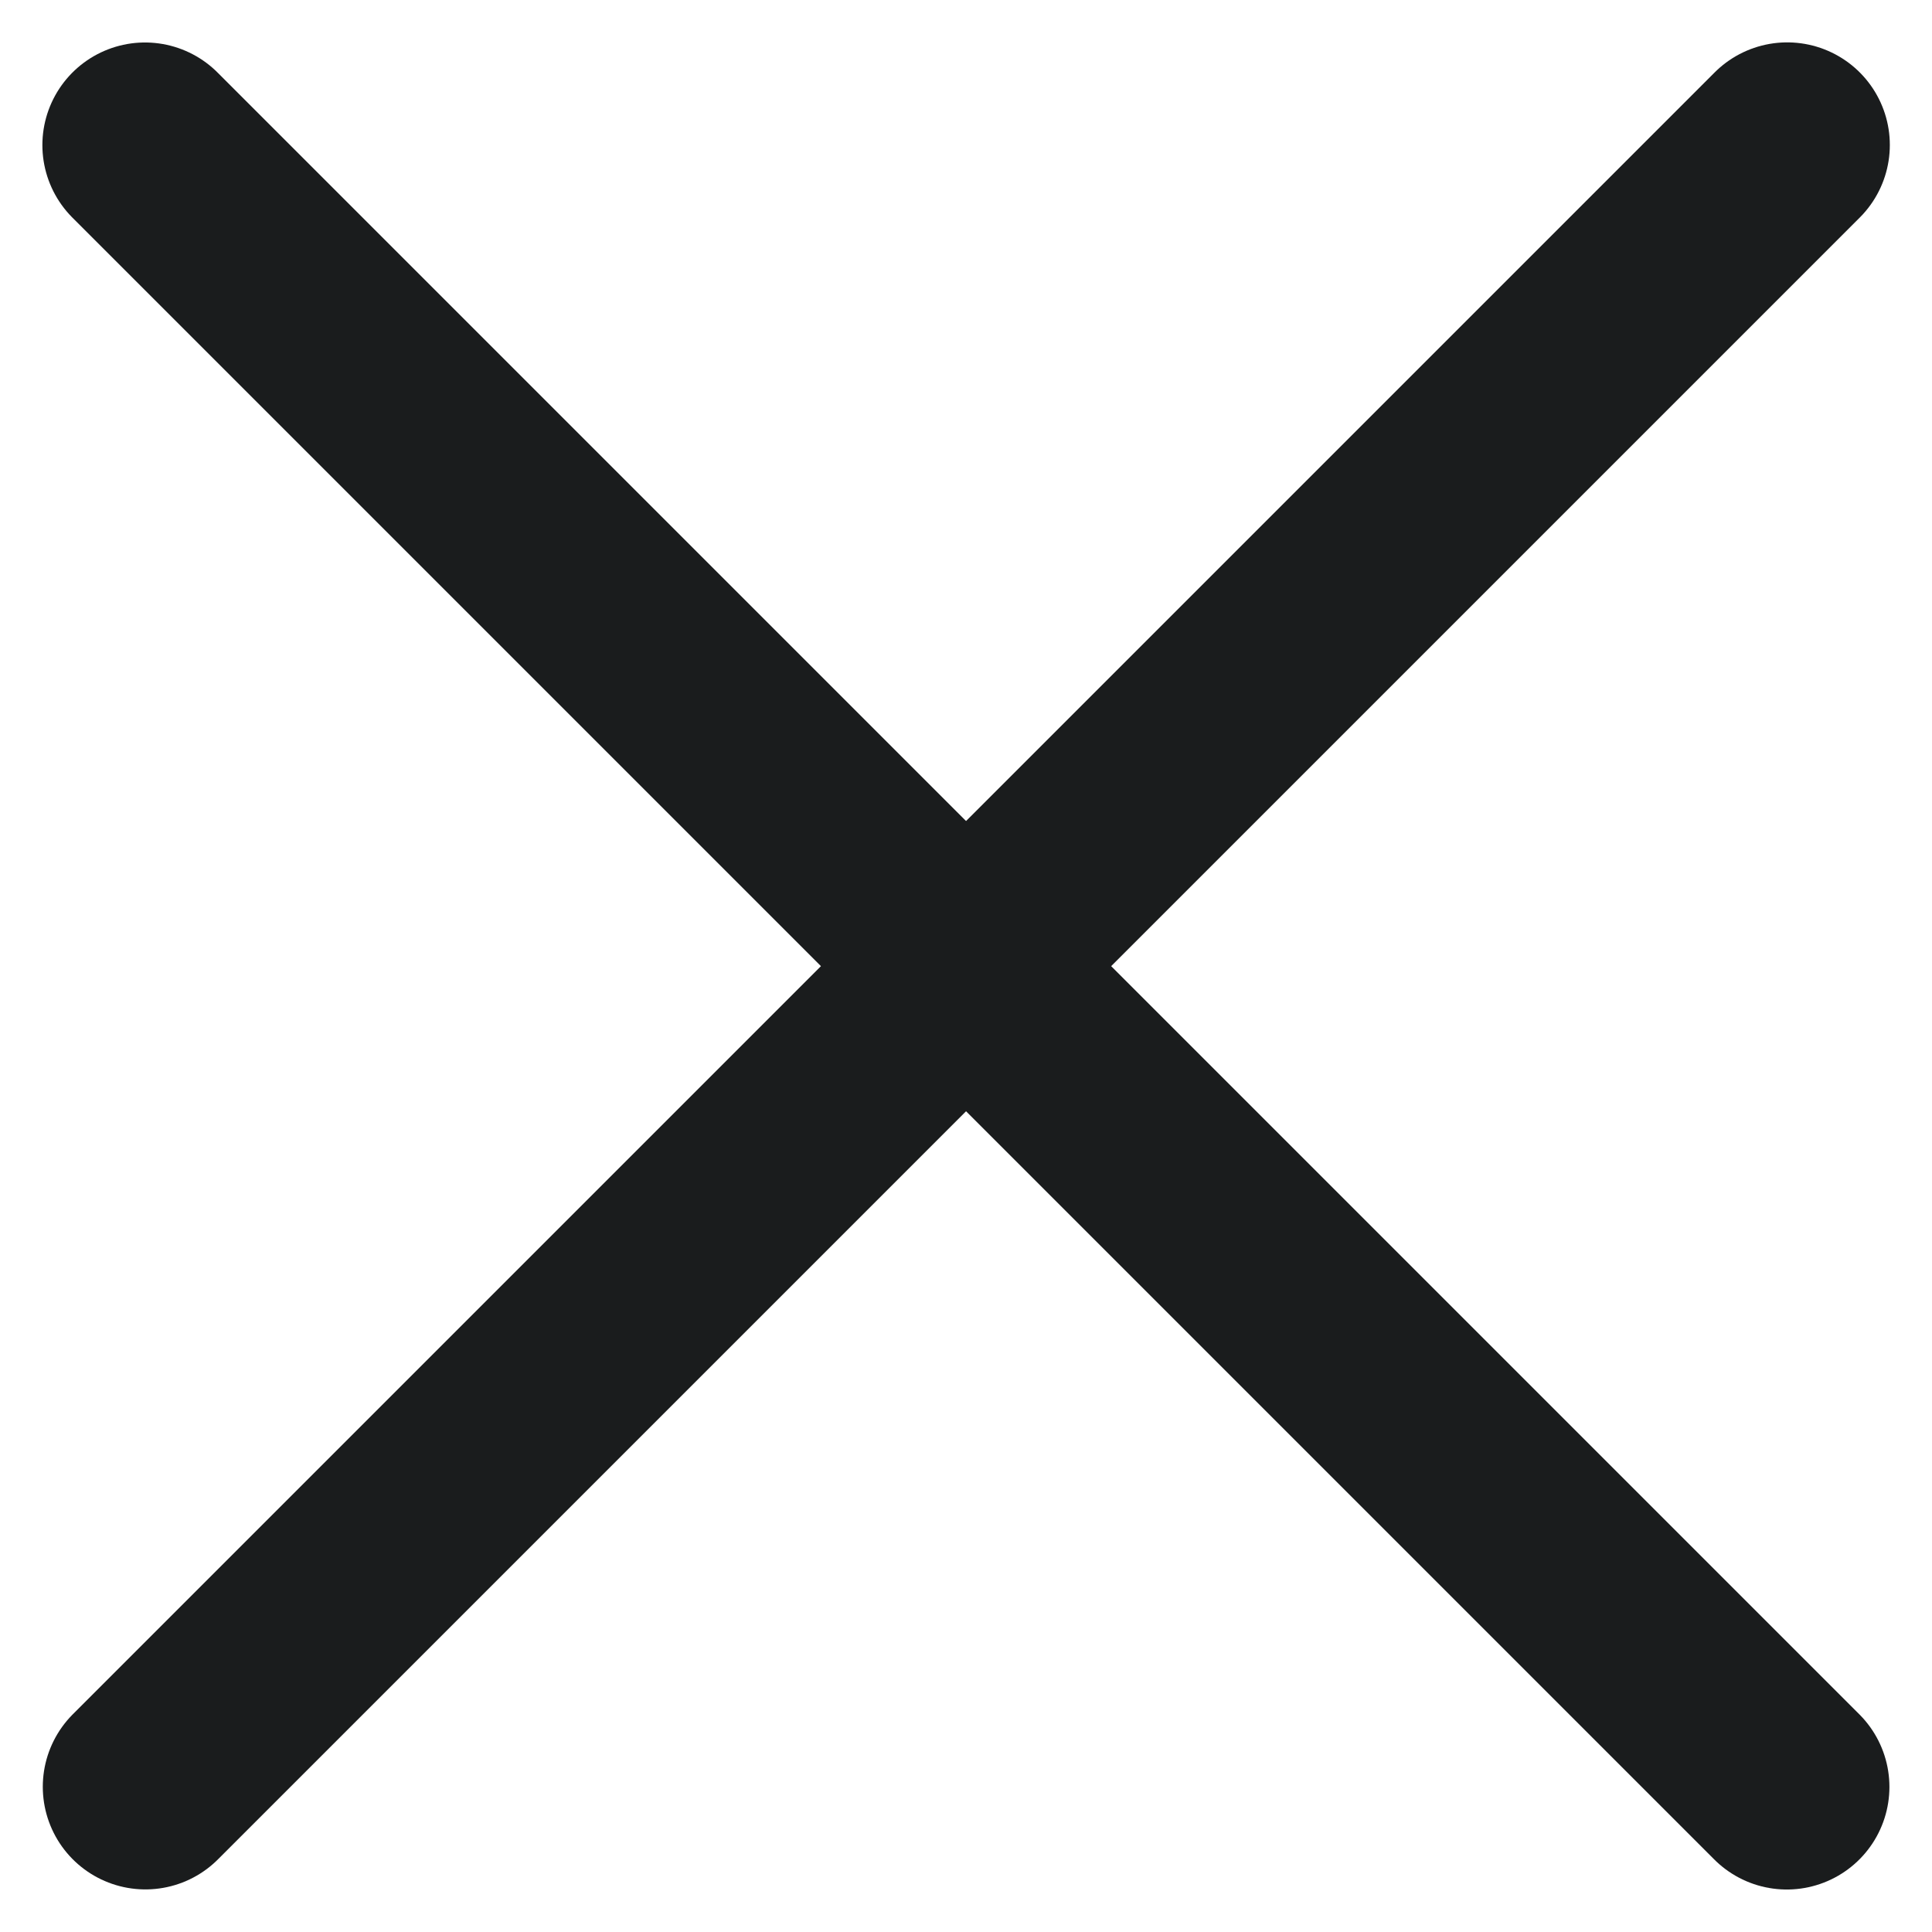
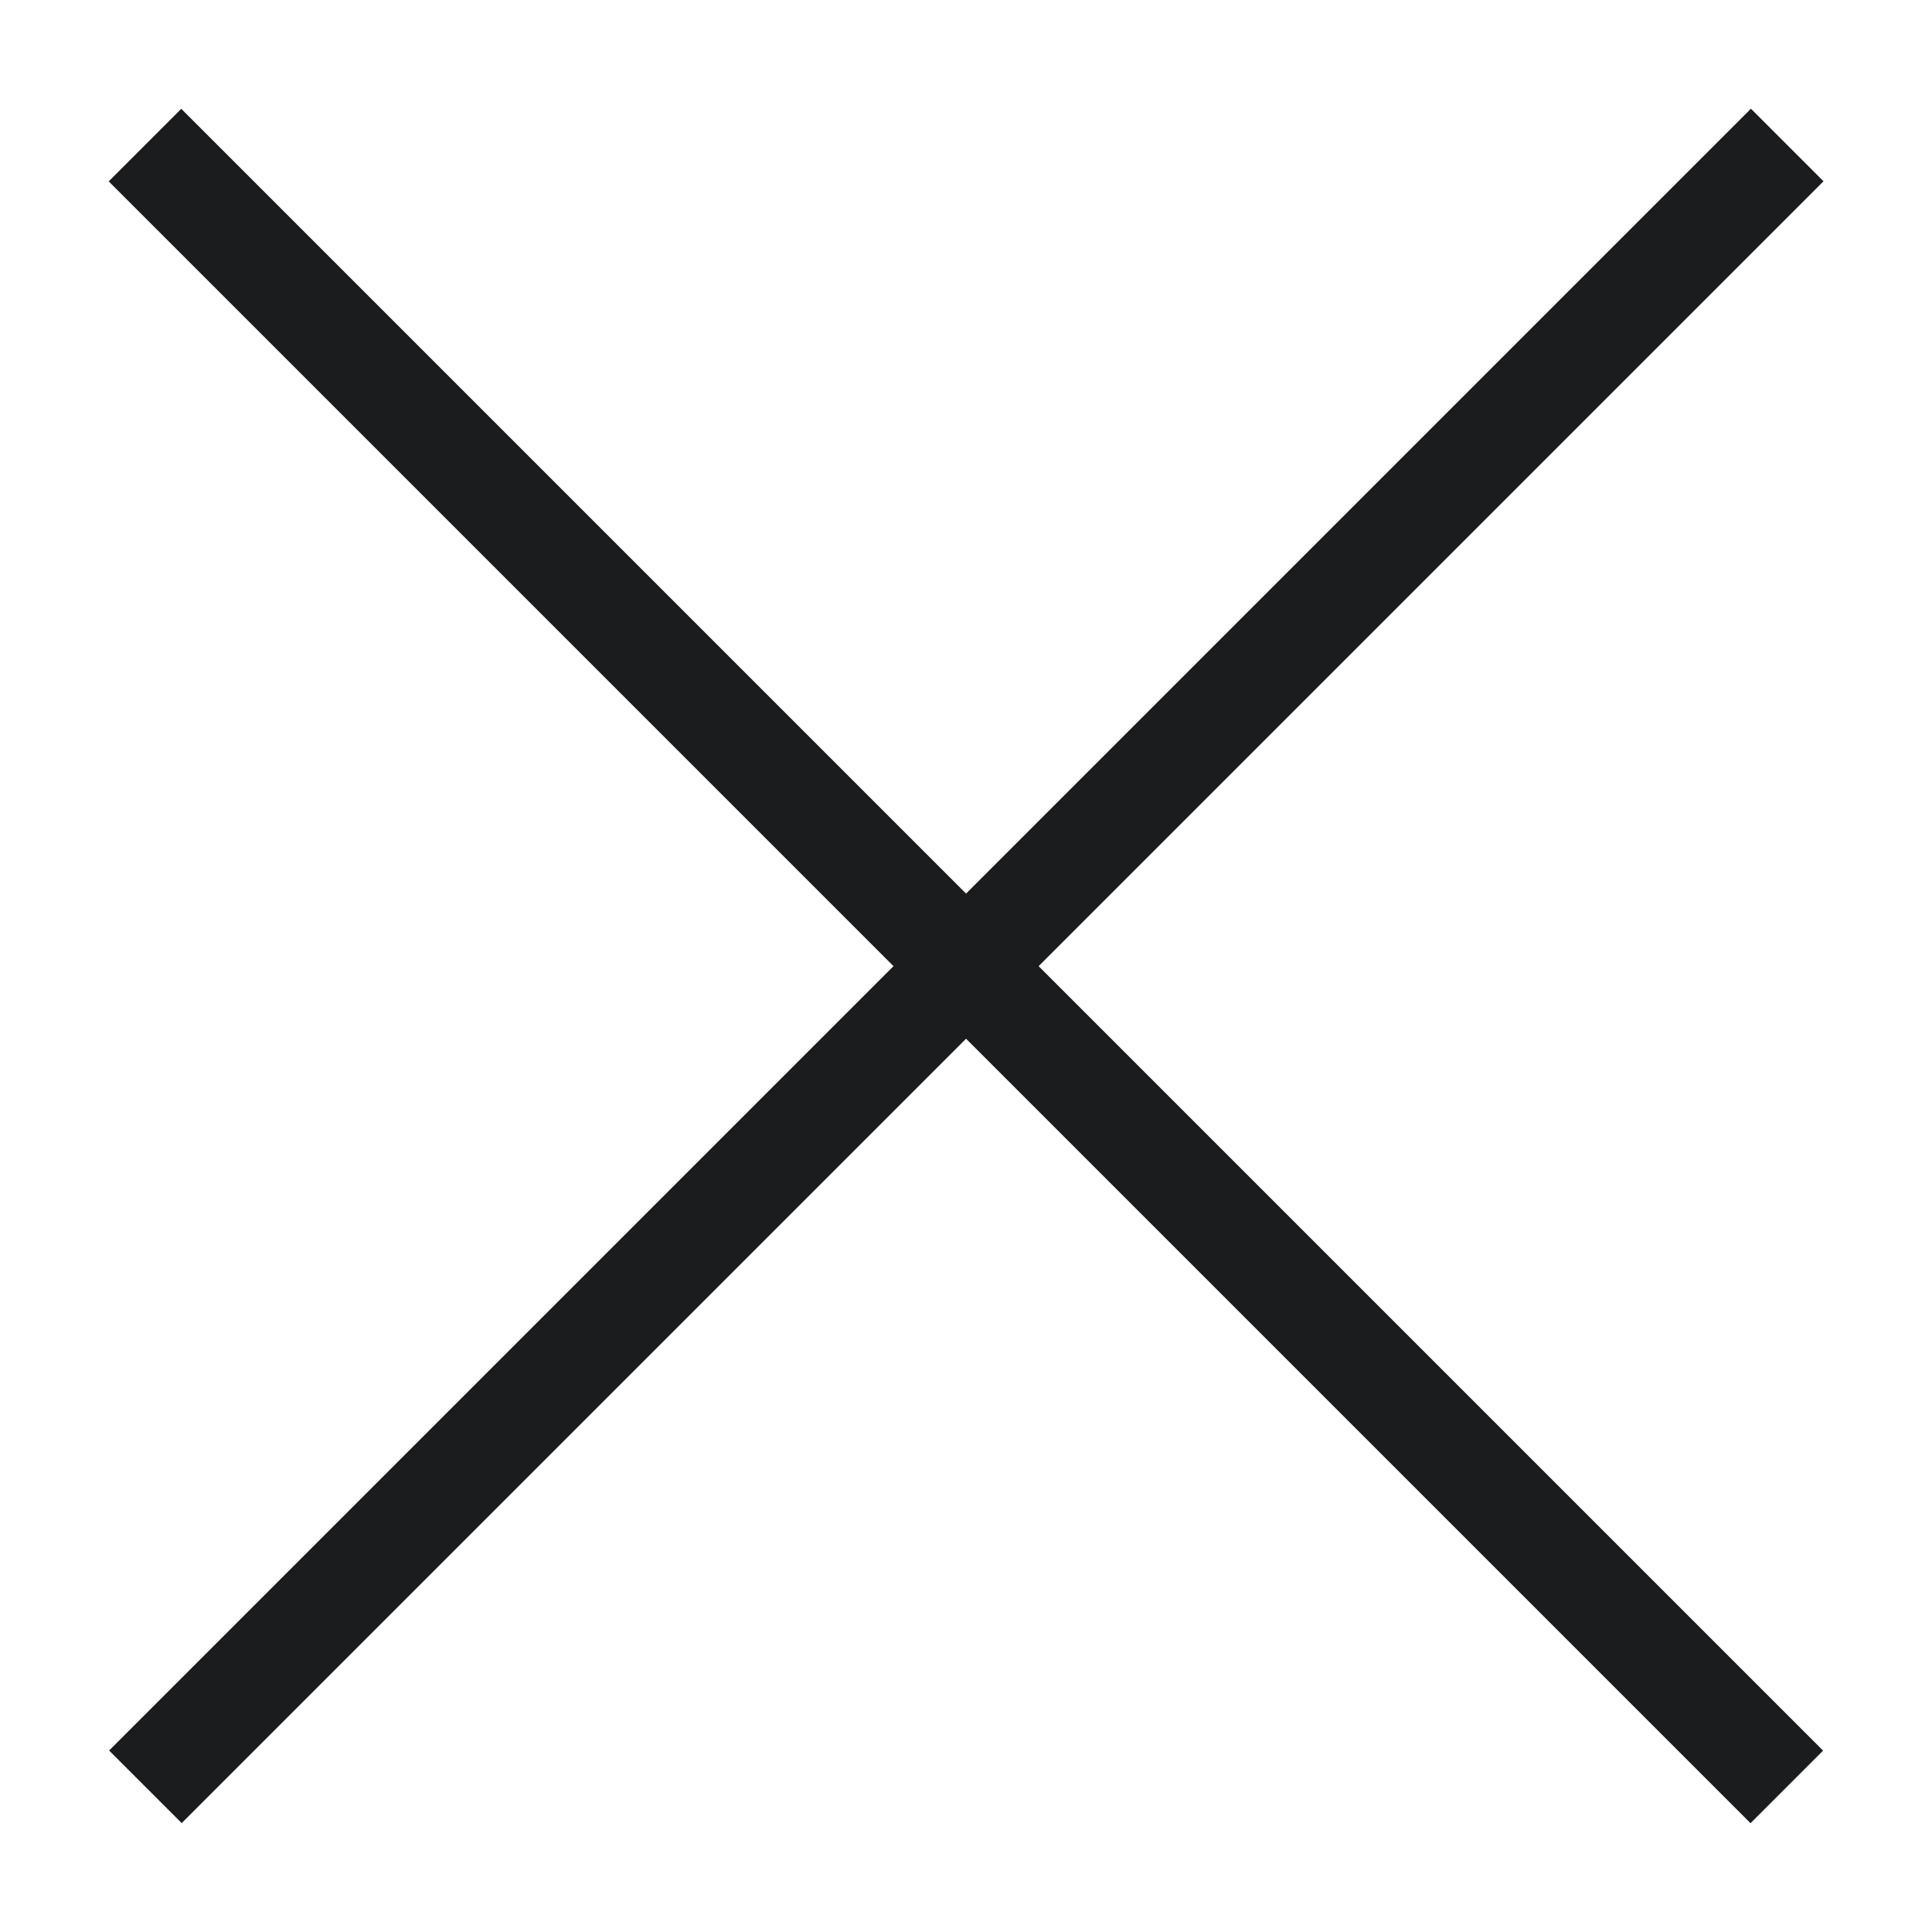
<svg xmlns="http://www.w3.org/2000/svg" width="18.828" height="18.828" viewBox="0 0 18.828 18.828">
  <g id="icon-CloseX" transform="translate(-211.679 -19.678)">
-     <path id="Shape_1939" data-name="Shape 1939" d="M348.181,2413.247l-16-16" transform="translate(-119.089 -2376.155)" fill="none" stroke="#1a1c1d" stroke-linecap="round" stroke-linejoin="round" stroke-width="2" />
-     <path id="Shape_1940" data-name="Shape 1940" d="M334.432,2413.245l16-16" transform="translate(-121.336 -2376.154)" fill="none" stroke="#1a1c1d" stroke-linecap="round" stroke-linejoin="round" stroke-width="2" />
+     <path id="Shape_1939" data-name="Shape 1939" d="M348.181,2413.247l-16-16" transform="translate(-119.089 -2376.155)" fill="none" stroke="#1a1c1d" strokeLinecap="round" strokeLinejoin="round" strokeWidth="2" />
+     <path id="Shape_1940" data-name="Shape 1940" d="M334.432,2413.245l16-16" transform="translate(-121.336 -2376.154)" fill="none" stroke="#1a1c1d" strokeLinecap="round" strokeLinejoin="round" strokeWidth="2" />
  </g>
</svg>
